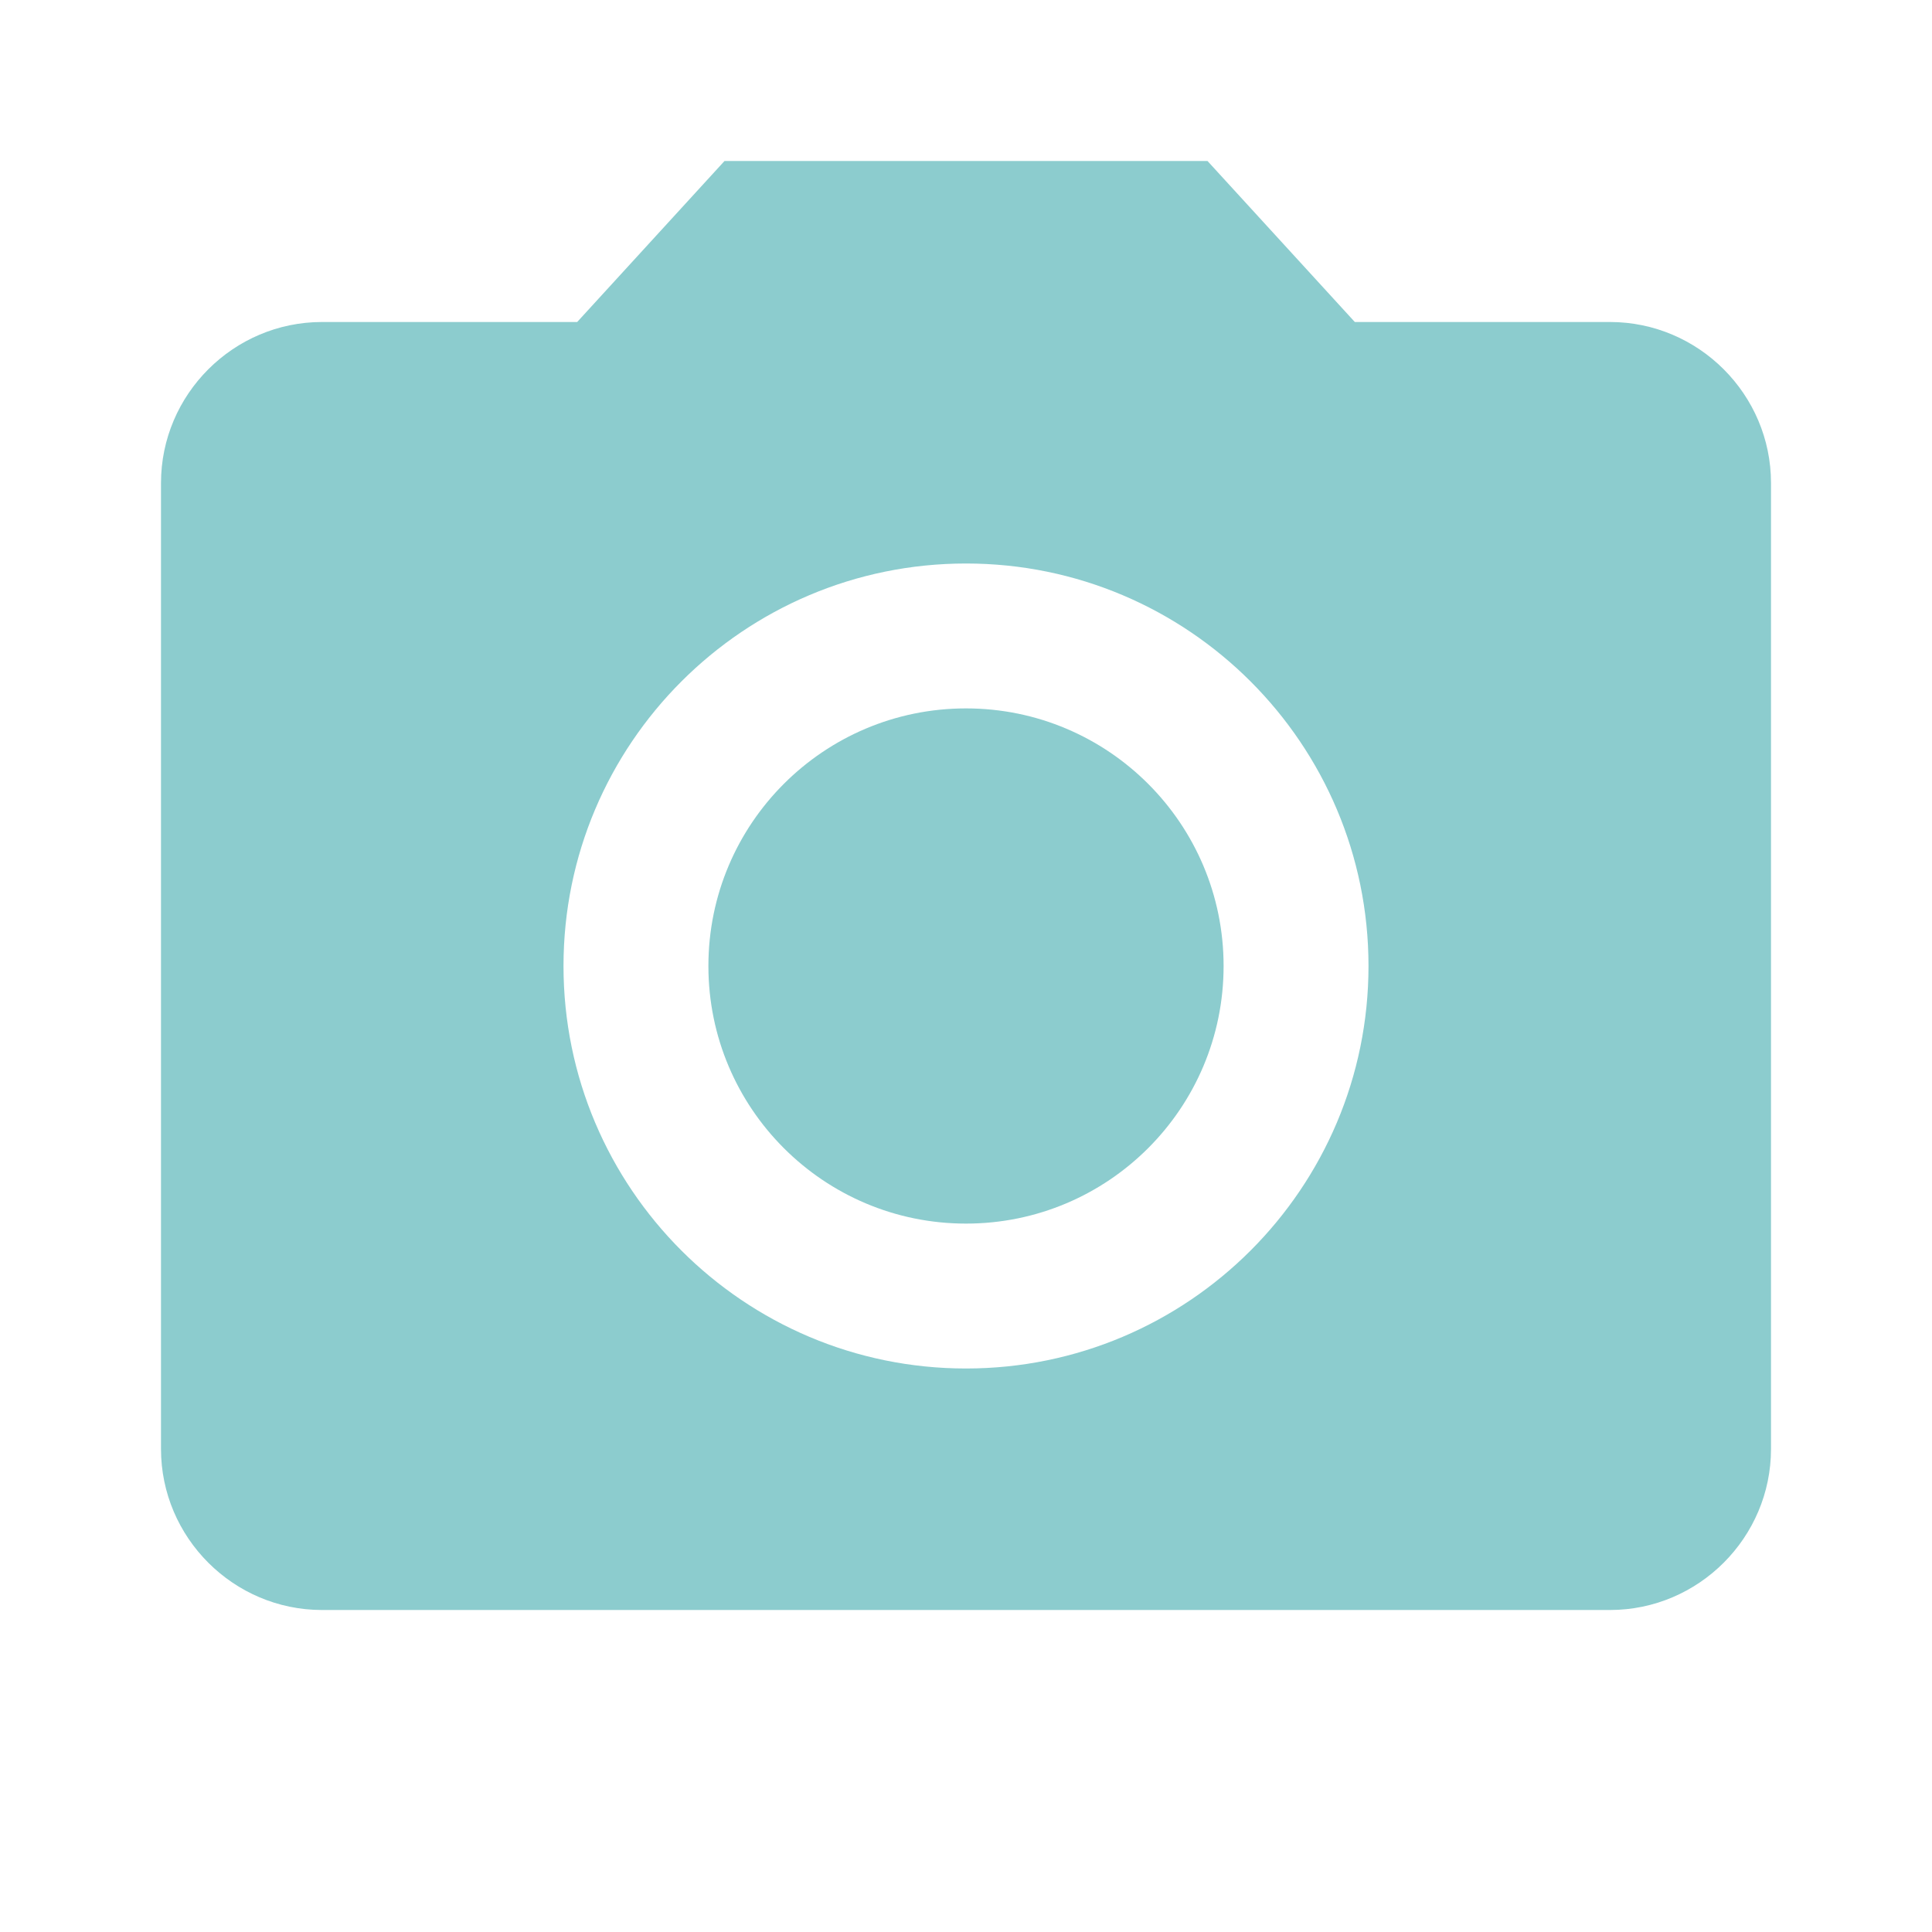
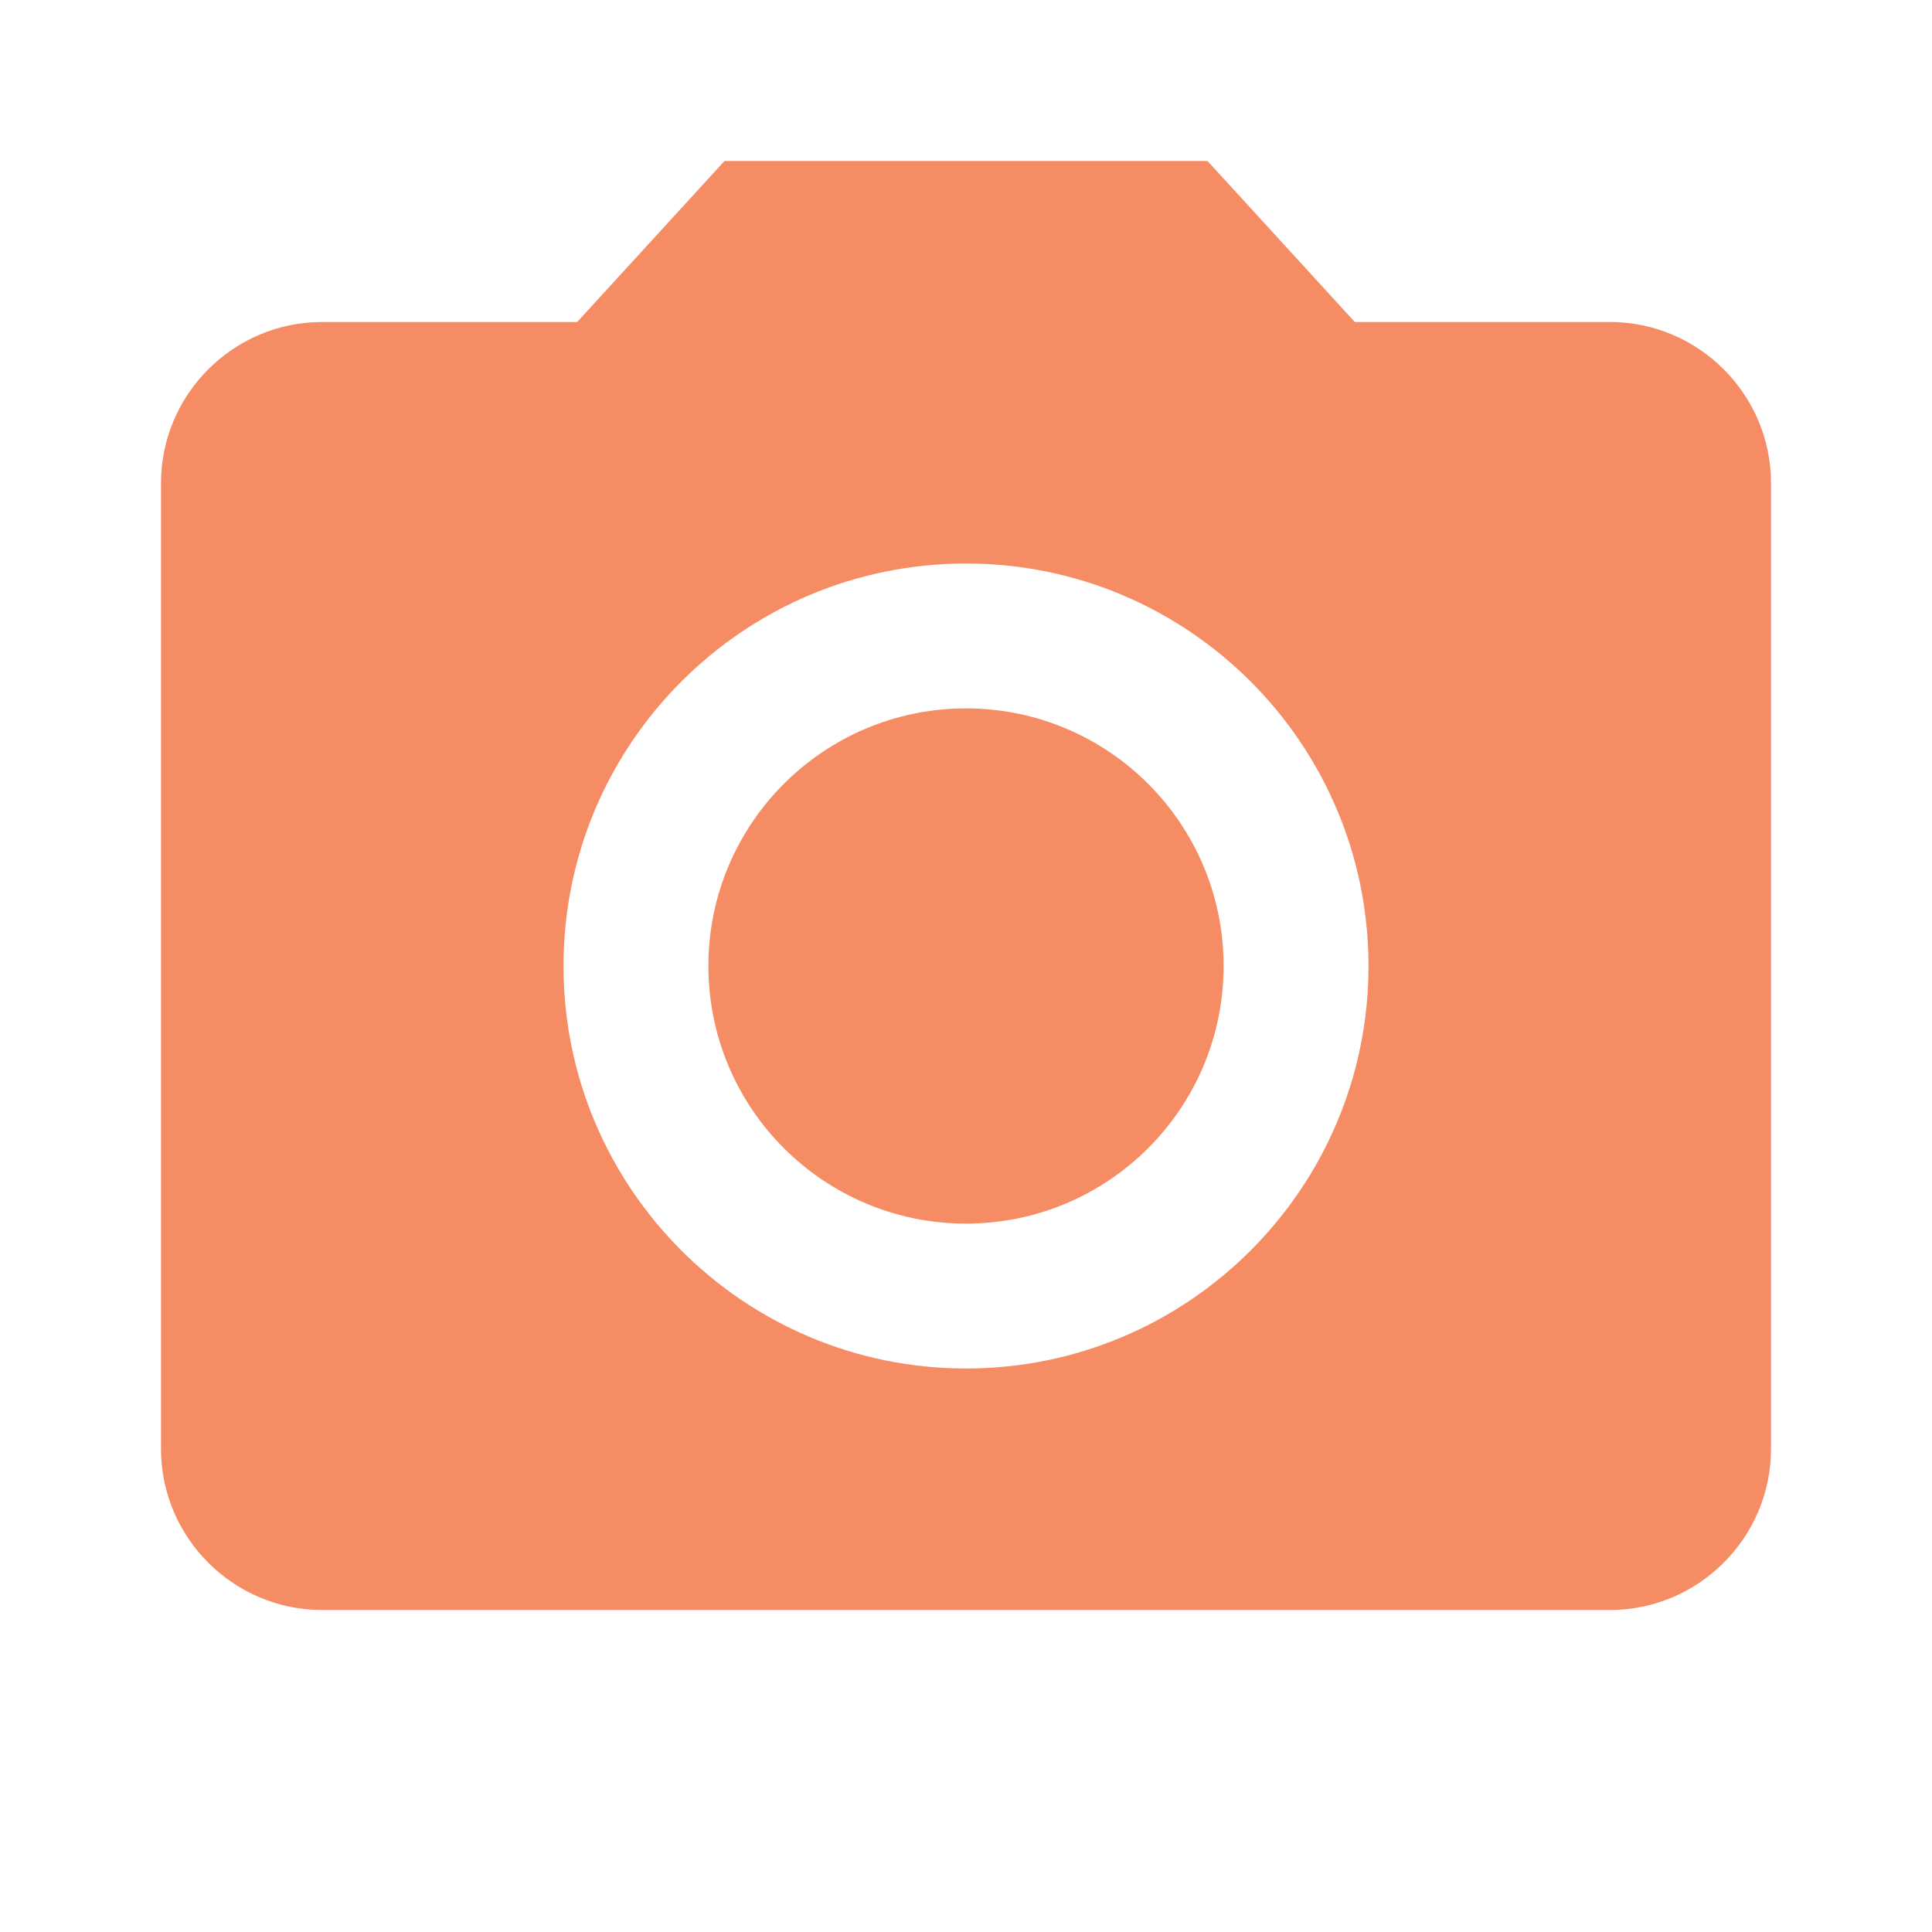
- <svg xmlns="http://www.w3.org/2000/svg" height="54px" viewBox="0 0 24 24" width="54px" fill="#8cccce">
+ <svg xmlns="http://www.w3.org/2000/svg" height="54px" viewBox="0 0 24 24" width="54px" fill="#f68c64">
  <path d="M0 0h24v24H0z" fill="none" />
  <circle cx="12" cy="12" r="3.2" />
  <path d="M9 2L7.17 4H4c-1.1 0-2 .9-2 2v12c0 1.1.9 2 2 2h16c1.1 0 2-.9 2-2V6c0-1.1-.9-2-2-2h-3.17L15 2H9zm3 15c-2.76 0-5-2.24-5-5s2.24-5 5-5 5 2.24 5 5-2.24 5-5 5z" />
</svg>
